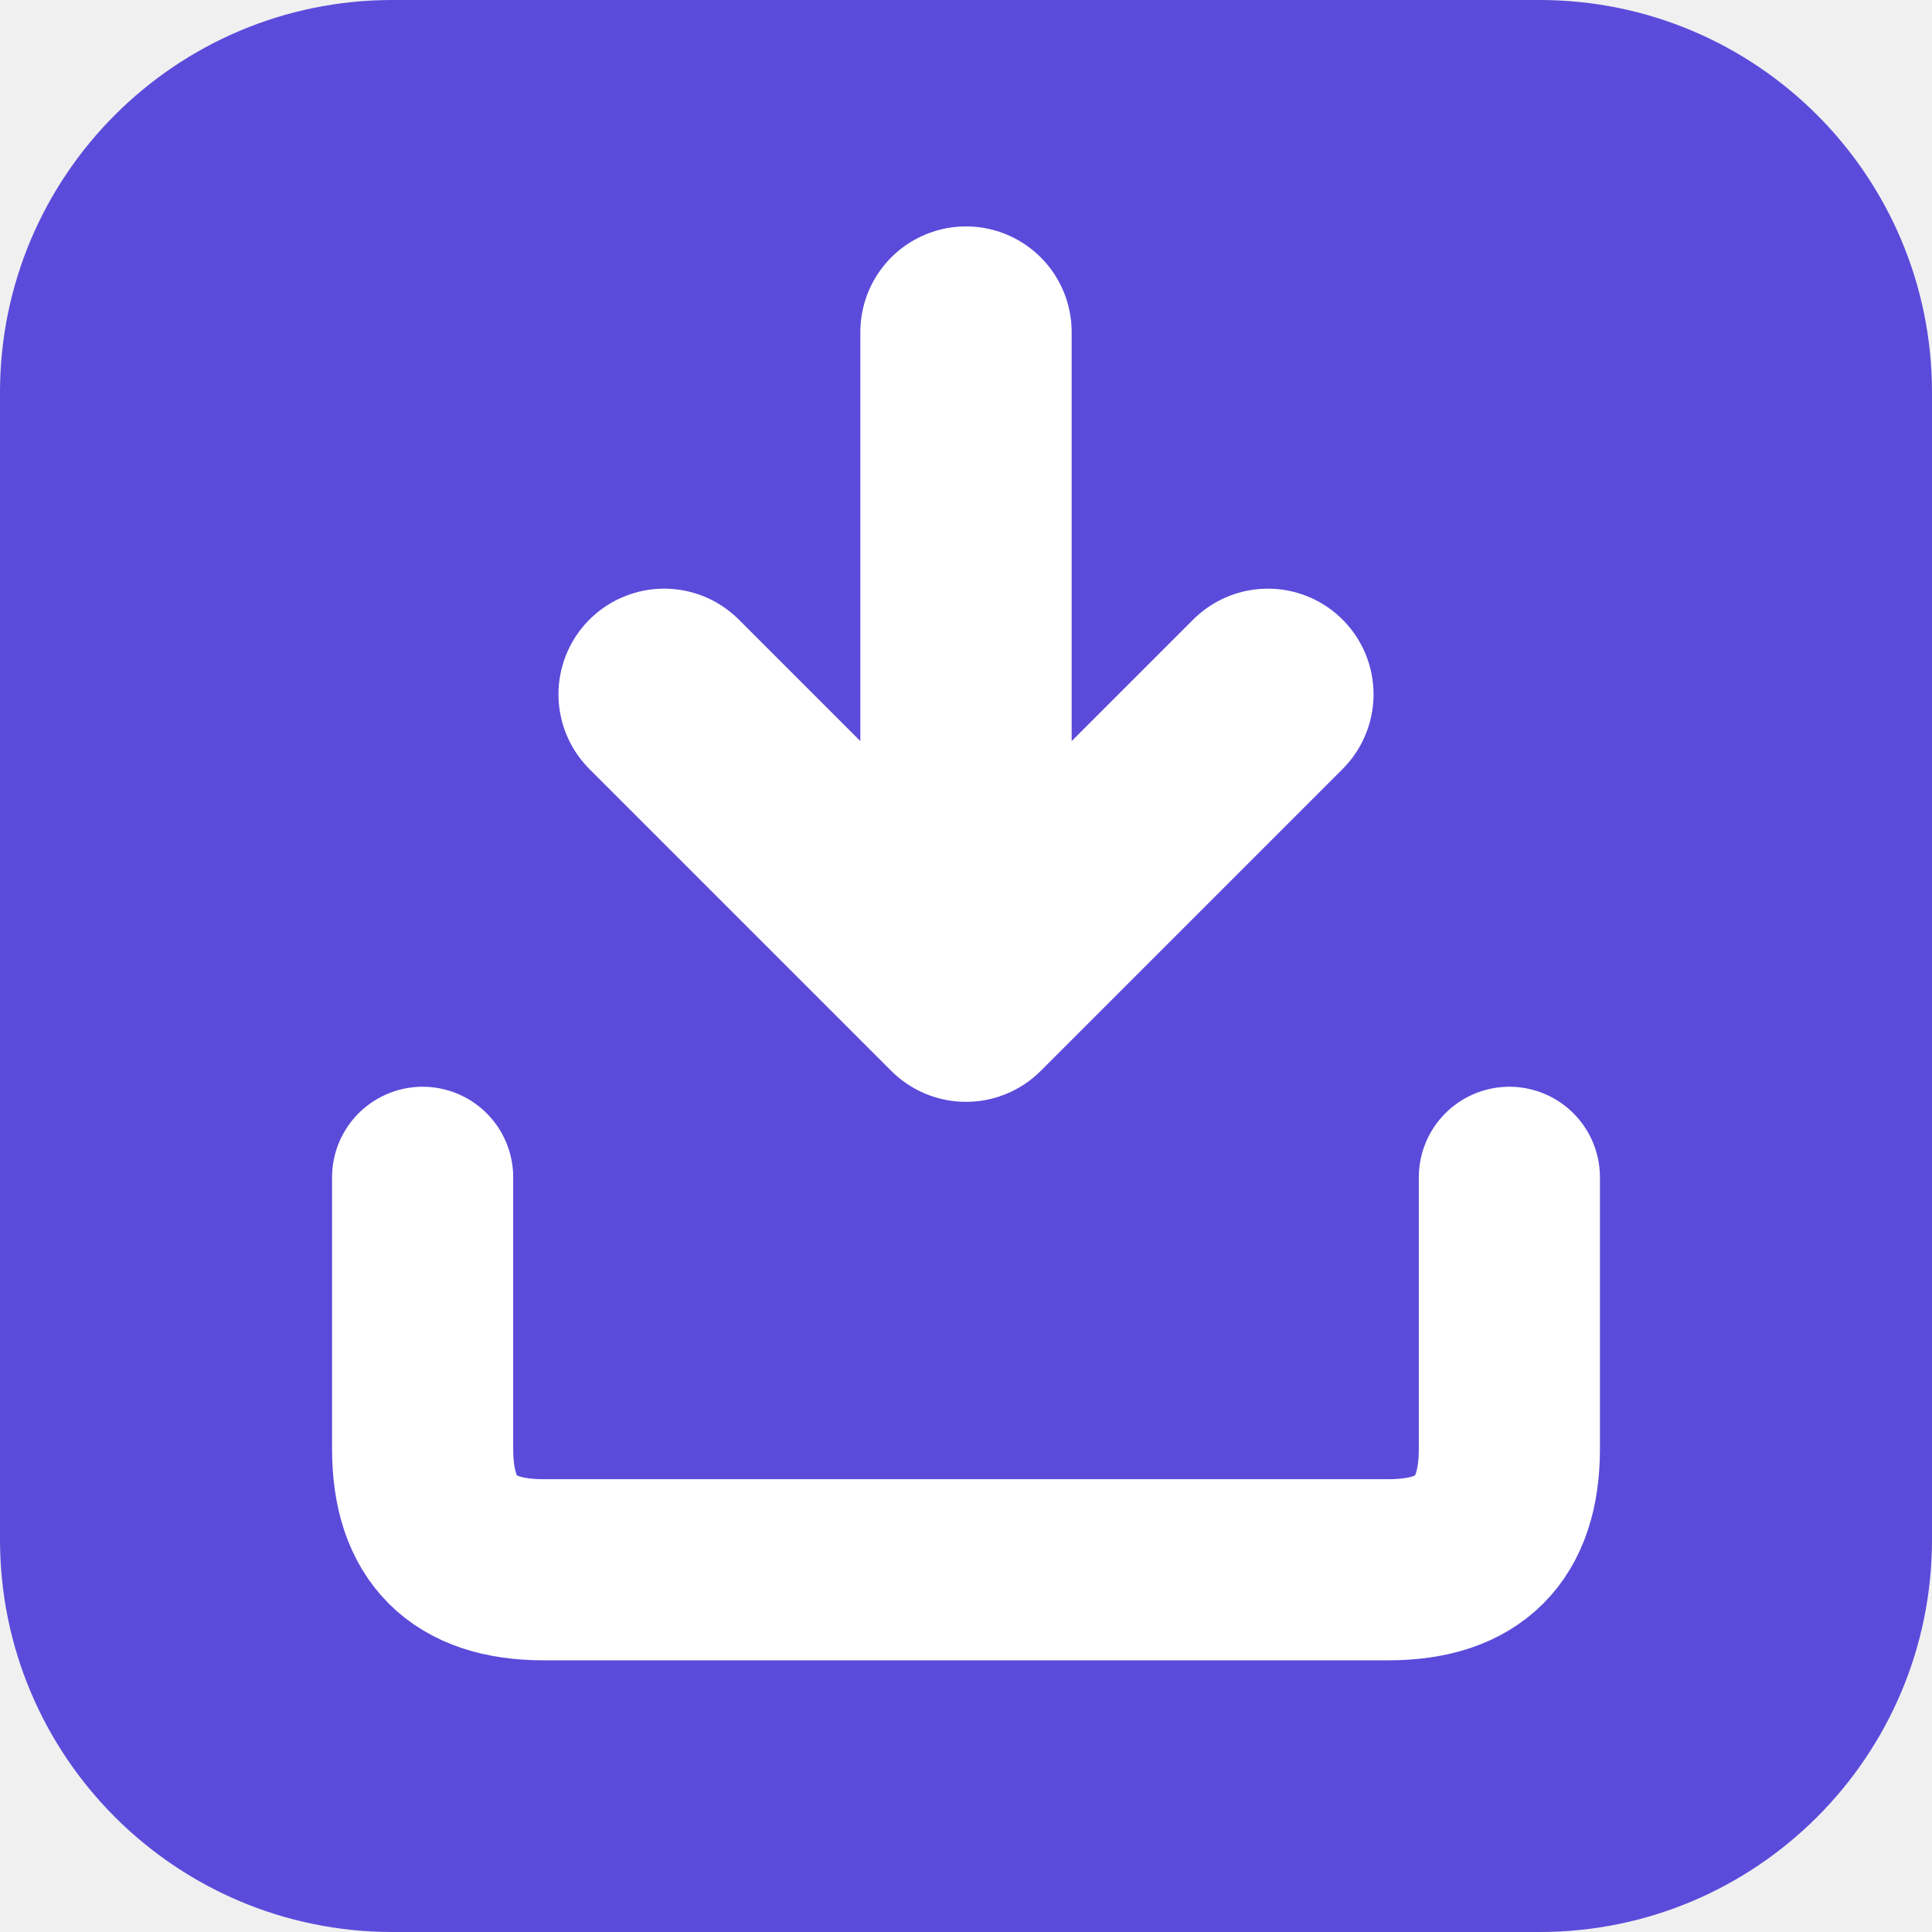
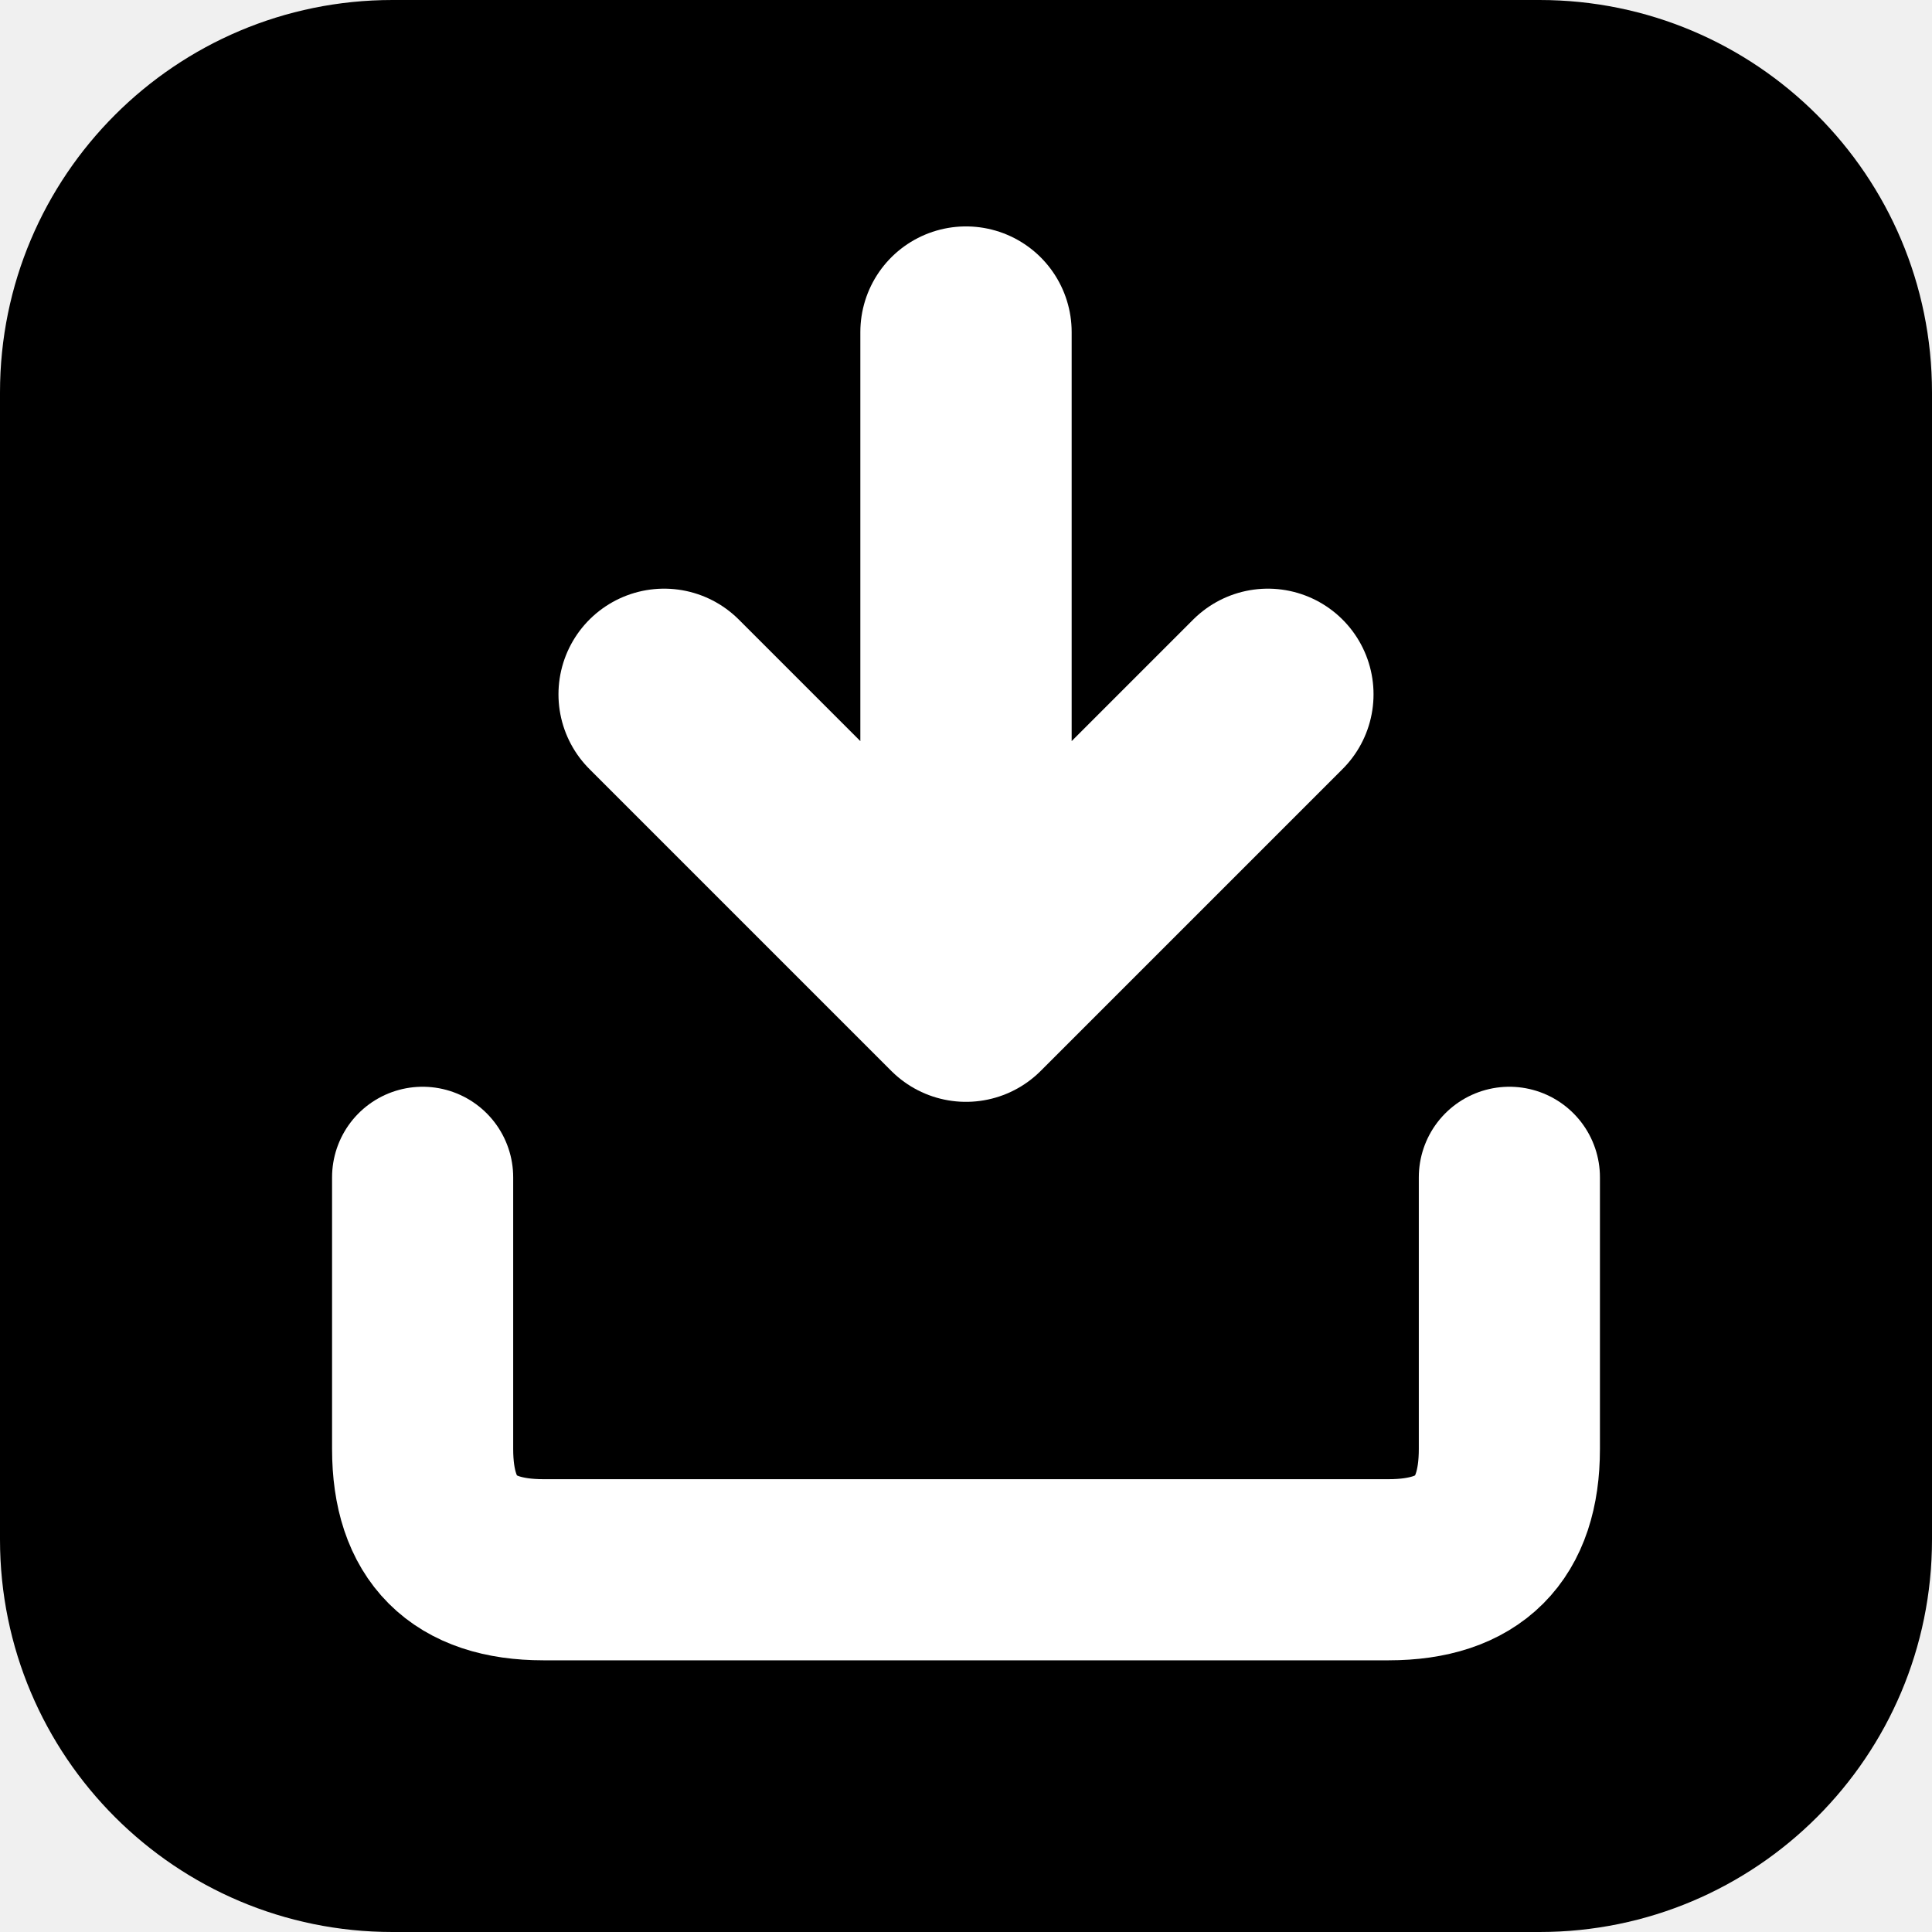
<svg xmlns="http://www.w3.org/2000/svg" width="128" height="128" viewBox="0 0 128 128">
-   <rect width="128" height="128" rx="26" fill="#5b4bda" />
+   <rect width="128" height="128" rx="26" fill="#000000" />
  <path d="M64 22 L64 66 M64 66 L44 46 M64 66 L84 46" stroke="#ffffff" stroke-width="14" stroke-linecap="round" stroke-linejoin="round" fill="none" />
  <path d="M28 78 L28 96 Q28 104 36 104 L92 104 Q100 104 100 96 L100 78" stroke="#ffffff" stroke-width="12" stroke-linecap="round" fill="none" />
</svg>
